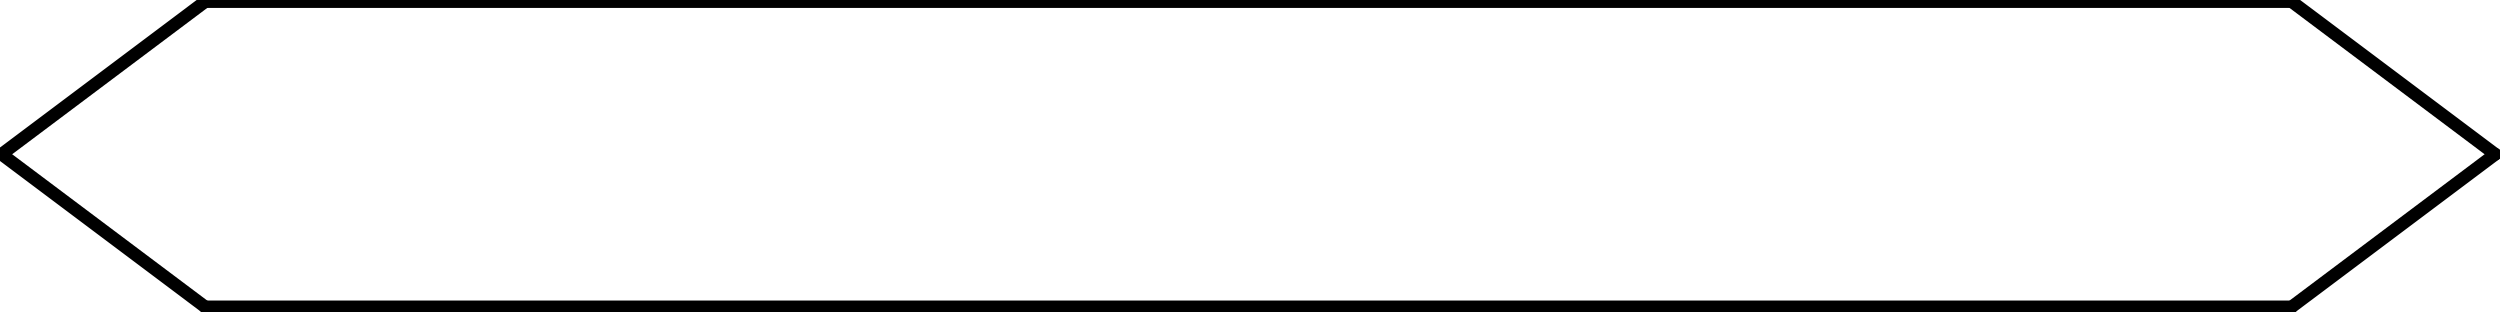
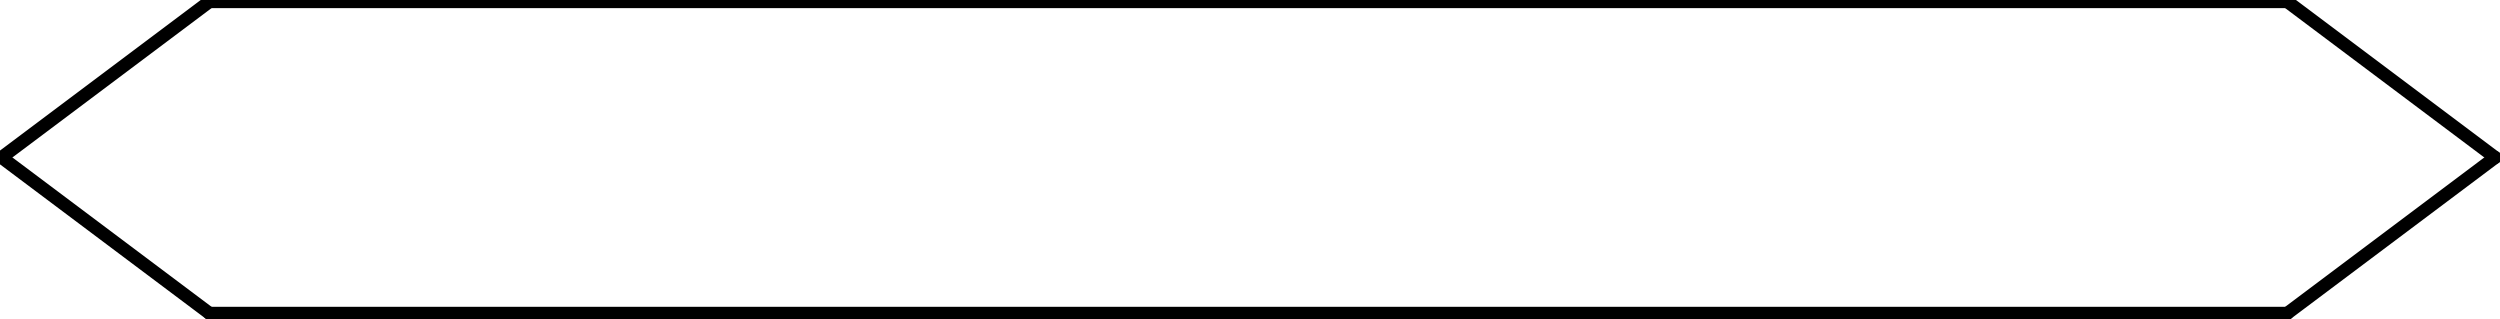
- <svg xmlns="http://www.w3.org/2000/svg" version="1.1" width="207.946mm" height="25.927mm" viewBox="-0.031 -0.031 49.125 6.125">
+ <svg xmlns="http://www.w3.org/2000/svg" version="1.1" width="203.713mm" height="25.927mm" viewBox="-0.031 -0.031 48.125 6.125">
  <defs vector-effect="non-scaling-stroke" />
  <g>
    <g id="cell-5-7lLyA8tORF4imTmLos-3" layer="Symbol">
-       <path d="M45 0L49 3" fill="none" stroke="rgb(0, 0, 0)" stroke-miterlimit="10" pointer-events="none" stroke-width="0.25" stroke-linecap="round" stroke-linejoin="round" />
+       <path d="M44 0L48 3" fill="none" stroke="rgb(0, 0, 0)" stroke-miterlimit="10" pointer-events="none" stroke-width="0.25" stroke-linecap="round" stroke-linejoin="round" />
    </g>
    <g id="cell-5-7lLyA8tORF4imTmLos-2" layer="Symbol">
-       <path d="M49 3L45 6" fill="none" stroke="rgb(0, 0, 0)" stroke-miterlimit="10" pointer-events="none" stroke-width="0.25" stroke-linecap="round" stroke-linejoin="round" />
+       <path d="M48 3L44 6" fill="none" stroke="rgb(0, 0, 0)" stroke-miterlimit="10" pointer-events="none" stroke-width="0.25" stroke-linecap="round" stroke-linejoin="round" />
    </g>
    <g id="cell-5-7lLyA8tORF4imTmLos-7" layer="Symbol">
      <path d="M4 6L0 3" fill="none" stroke="rgb(0, 0, 0)" stroke-miterlimit="10" pointer-events="none" stroke-width="0.25" stroke-linecap="round" stroke-linejoin="round" />
    </g>
    <g id="cell-5-7lLyA8tORF4imTmLos-6" layer="Symbol">
      <path d="M0 3L4 0" fill="none" stroke="rgb(0, 0, 0)" stroke-miterlimit="10" pointer-events="none" stroke-width="0.25" stroke-linecap="round" stroke-linejoin="round" />
    </g>
    <g id="cell-5-7lLyA8tORF4imTmLos-1" layer="Symbol">
-       <path d="M4 6L45 6" fill="none" stroke="rgb(0, 0, 0)" stroke-miterlimit="10" pointer-events="stroke" stroke-width="0.25" stroke-linecap="round" stroke-linejoin="round" />
+       <path d="M4 6L44 6" fill="none" stroke="rgb(0, 0, 0)" stroke-miterlimit="10" pointer-events="stroke" stroke-width="0.25" stroke-linecap="round" stroke-linejoin="round" />
    </g>
    <g id="cell-5-7lLyA8tORF4imTmLos-0" layer="Symbol">
-       <path d="M4 0L45 0" fill="none" stroke="rgb(0, 0, 0)" stroke-miterlimit="10" pointer-events="stroke" stroke-width="0.25" stroke-linecap="round" stroke-linejoin="round" />
+       <path d="M4 0L44 0" fill="none" stroke="rgb(0, 0, 0)" stroke-miterlimit="10" pointer-events="stroke" stroke-width="0.25" stroke-linecap="round" stroke-linejoin="round" />
    </g>
  </g>
</svg>
